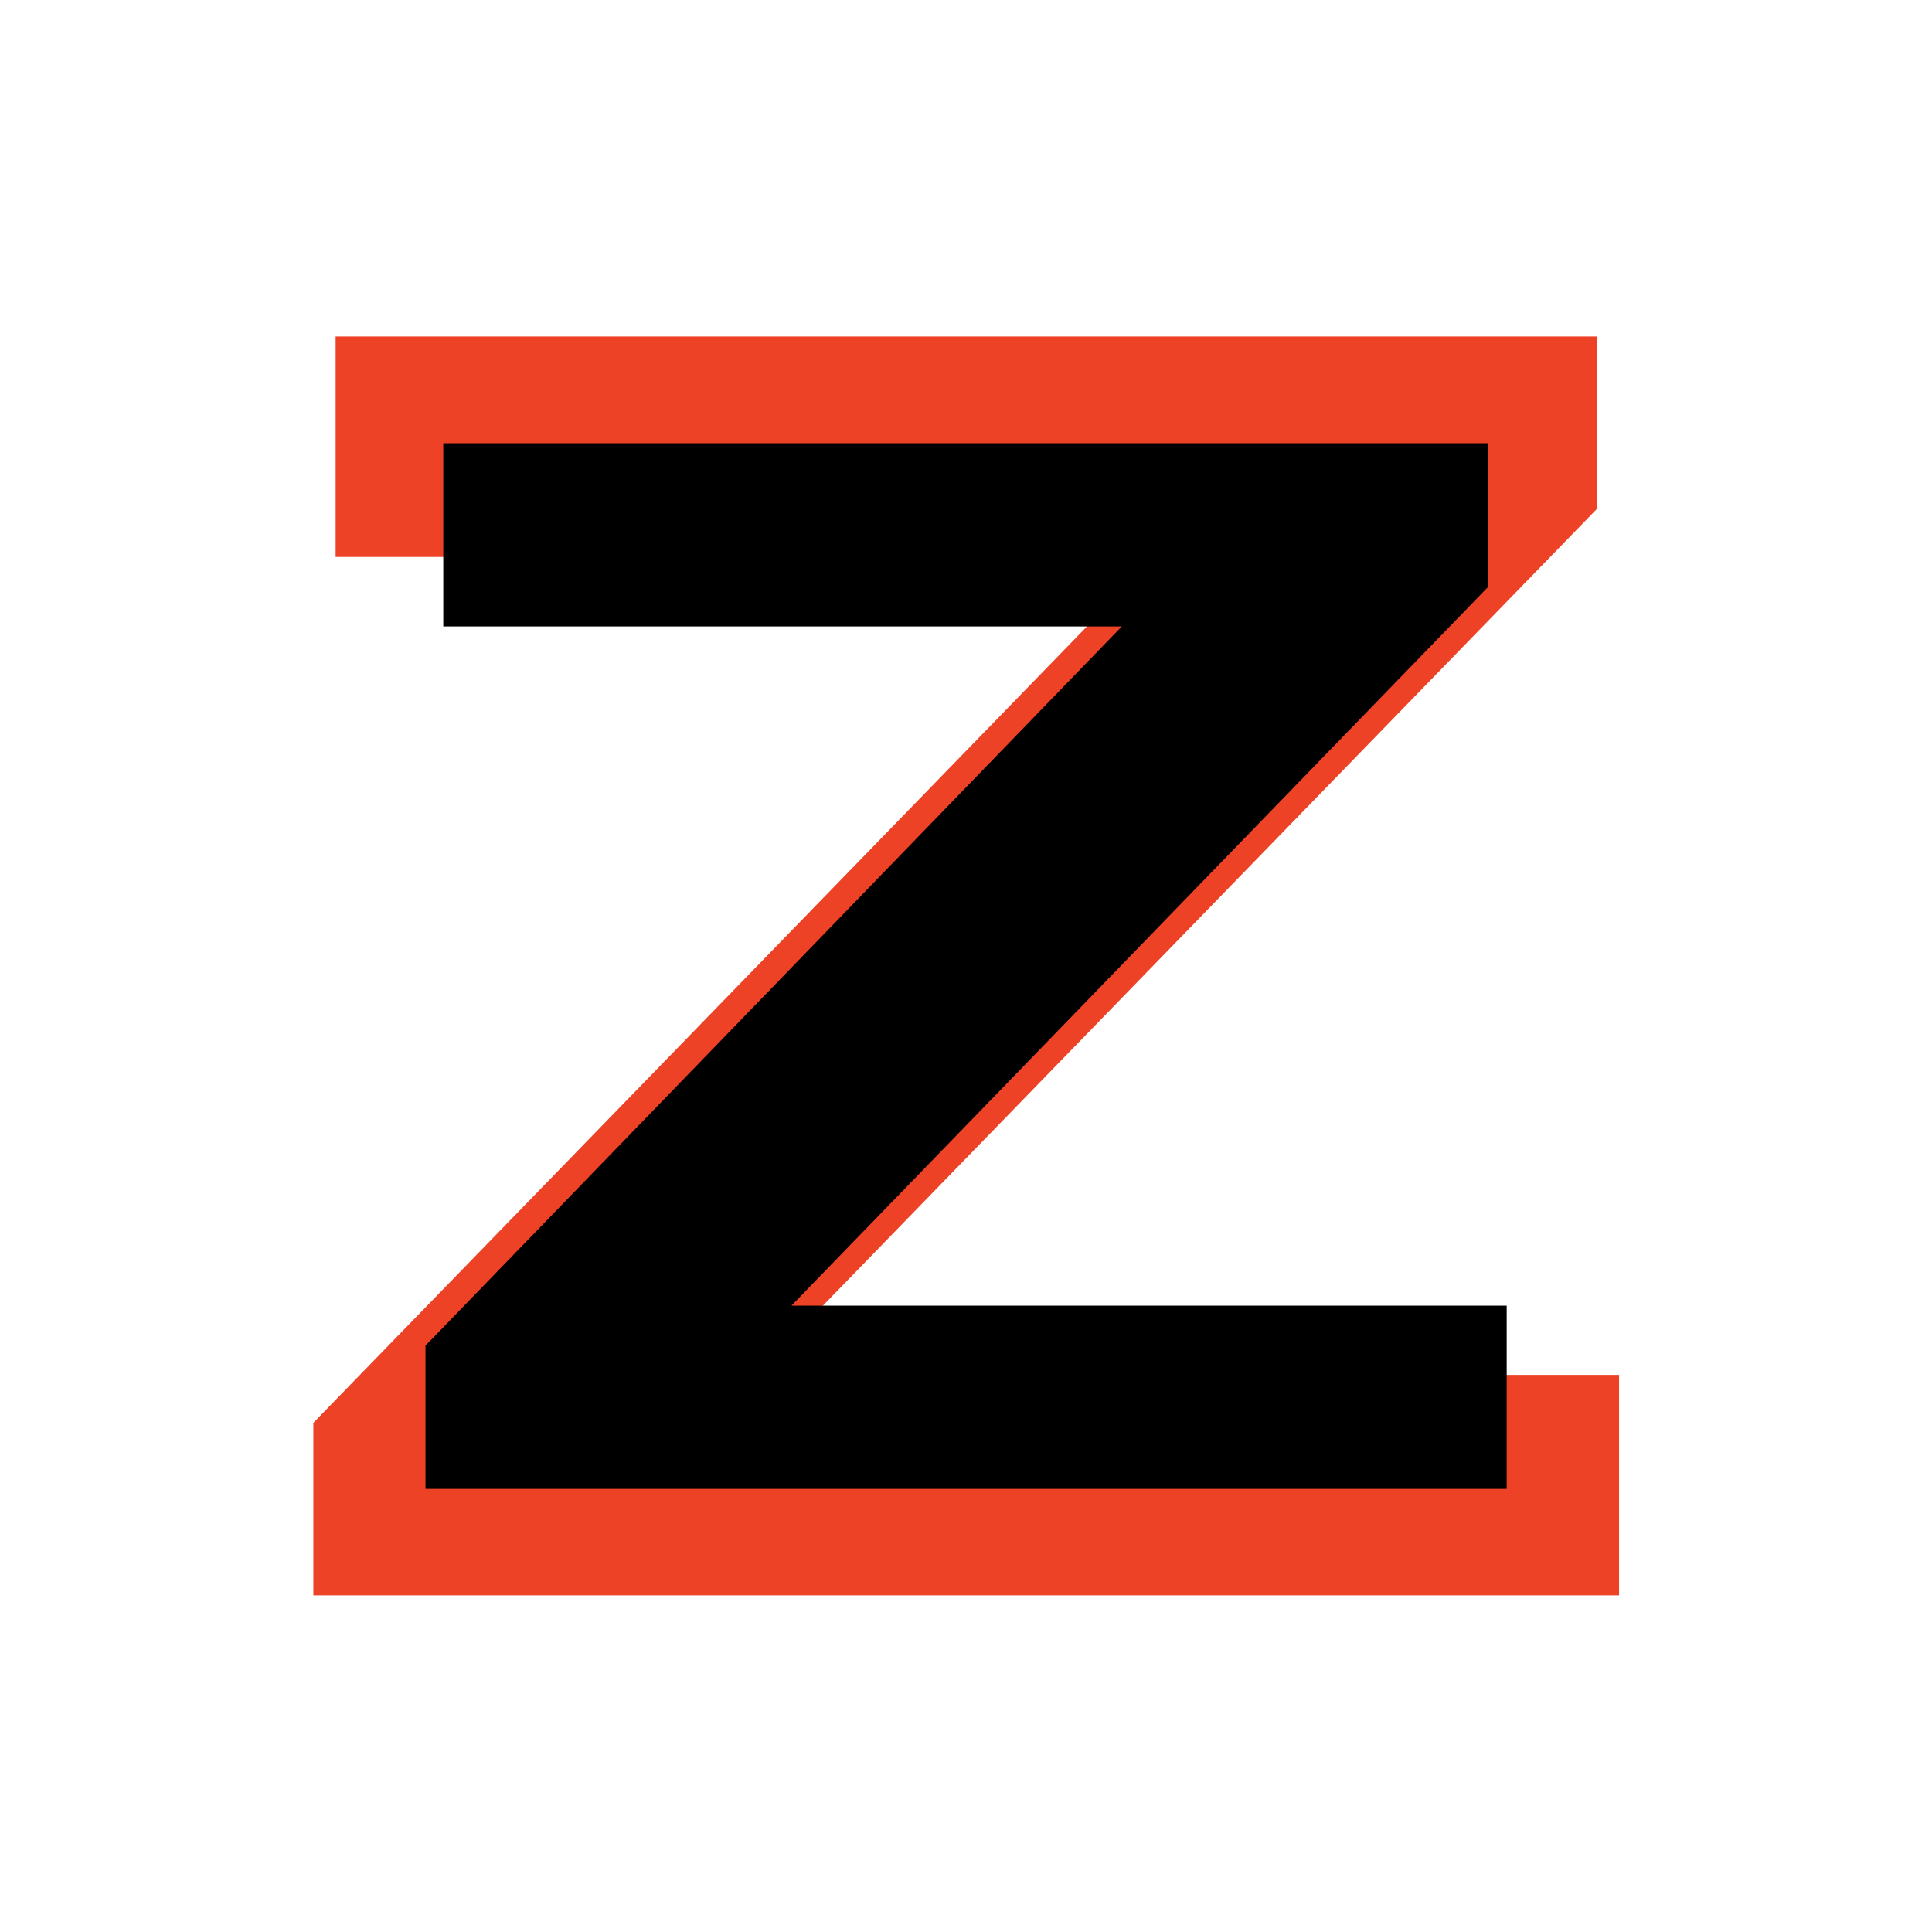
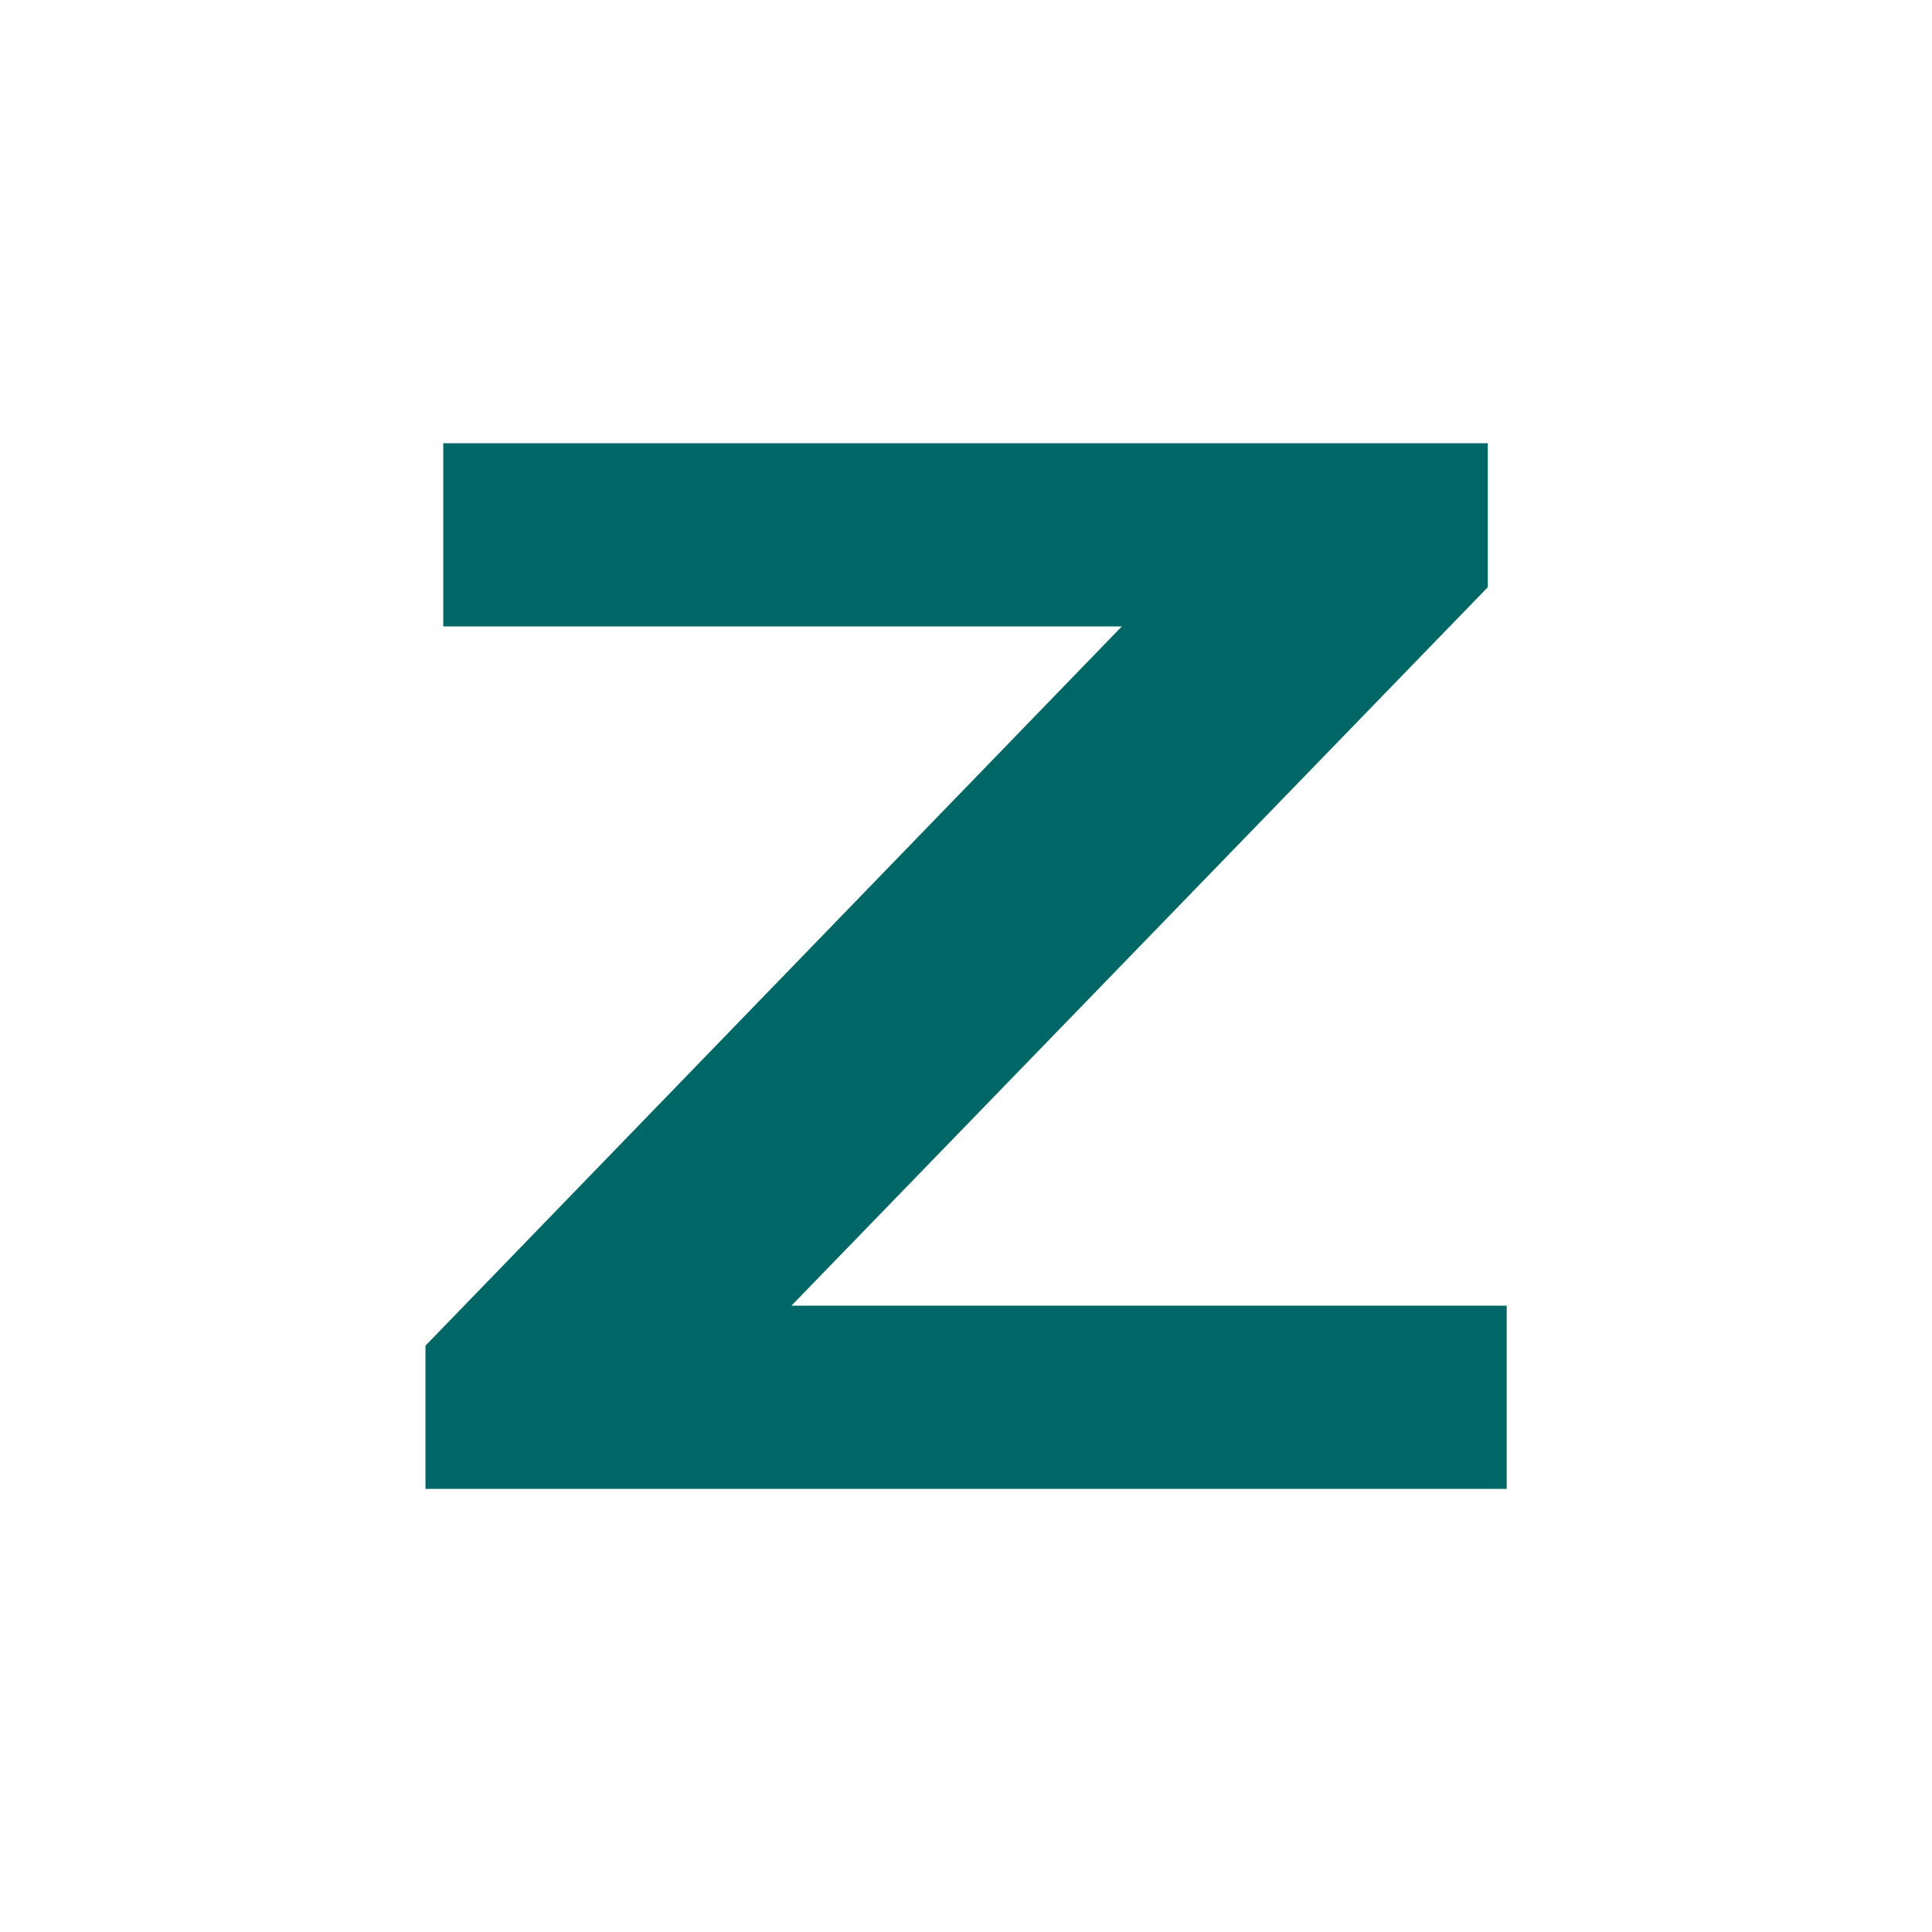
<svg xmlns="http://www.w3.org/2000/svg" width="32" height="32" viewBox="0 0 32 32" version="1.1" id="svg56">
  <defs id="defs60">
    <rect x="9.527" y="10.123" width="13.397" height="13.504" id="rect2777" />
    <linearGradient id="linearGradient1235">
      <stop style="stop-color:#ffea1b;stop-opacity:1;" offset="0" id="stop1233" />
    </linearGradient>
  </defs>
-   <text xml:space="preserve" style="font-style:normal;font-variant:normal;font-weight:bold;font-stretch:normal;font-size:34.483px;font-family:sans-serif;-inkscape-font-specification:'sans-serif, Bold';font-variant-ligatures:normal;font-variant-caps:normal;font-variant-numeric:normal;font-variant-east-asian:normal;fill:#ee4227;fill-opacity:1;stroke-width:1.176" x="3.565" y="31.206" id="text2783-3" transform="scale(1.180979,0.8467551)">
-     <tspan id="tspan2781-6" x="3.565" y="31.206" style="fill:#ee4227;fill-opacity:1;stroke-width:1.176">Z</tspan>
-   </text>
-   <text xml:space="preserve" style="font-style:normal;font-variant:normal;font-weight:bold;font-stretch:normal;font-size:28.596px;font-family:sans-serif;-inkscape-font-specification:'sans-serif, Bold';font-variant-ligatures:normal;font-variant-caps:normal;font-variant-numeric:normal;font-variant-east-asian:normal;opacity:1;fill:#000000;fill-opacity:1;stroke-width:0.975" x="5.291" y="29.075" id="text2783" transform="scale(1.179148,0.84807)">
-     <tspan id="tspan2781" x="5.291" y="29.075" style="fill:#000000;fill-opacity:1;stroke-width:0.975">Z</tspan>
+   <text xml:space="preserve" style="font-style:normal;font-variant:normal;font-weight:bold;font-stretch:normal;font-size:28.596px;font-family:sans-serif;-inkscape-font-specification:'sans-serif, Bold';font-variant-ligatures:normal;font-variant-caps:normal;font-variant-numeric:normal;font-variant-east-asian:normal;fill:#006666;fill-opacity:1;stroke-width:0.975" x="5.291" y="29.075" id="text2783-7" transform="scale(1.179148,0.84807)">
+     <tspan id="tspan2781-5" x="5.291" y="29.075" style="fill:#006666;fill-opacity:1;stroke-width:0.975">Z</tspan>
  </text>
</svg>
